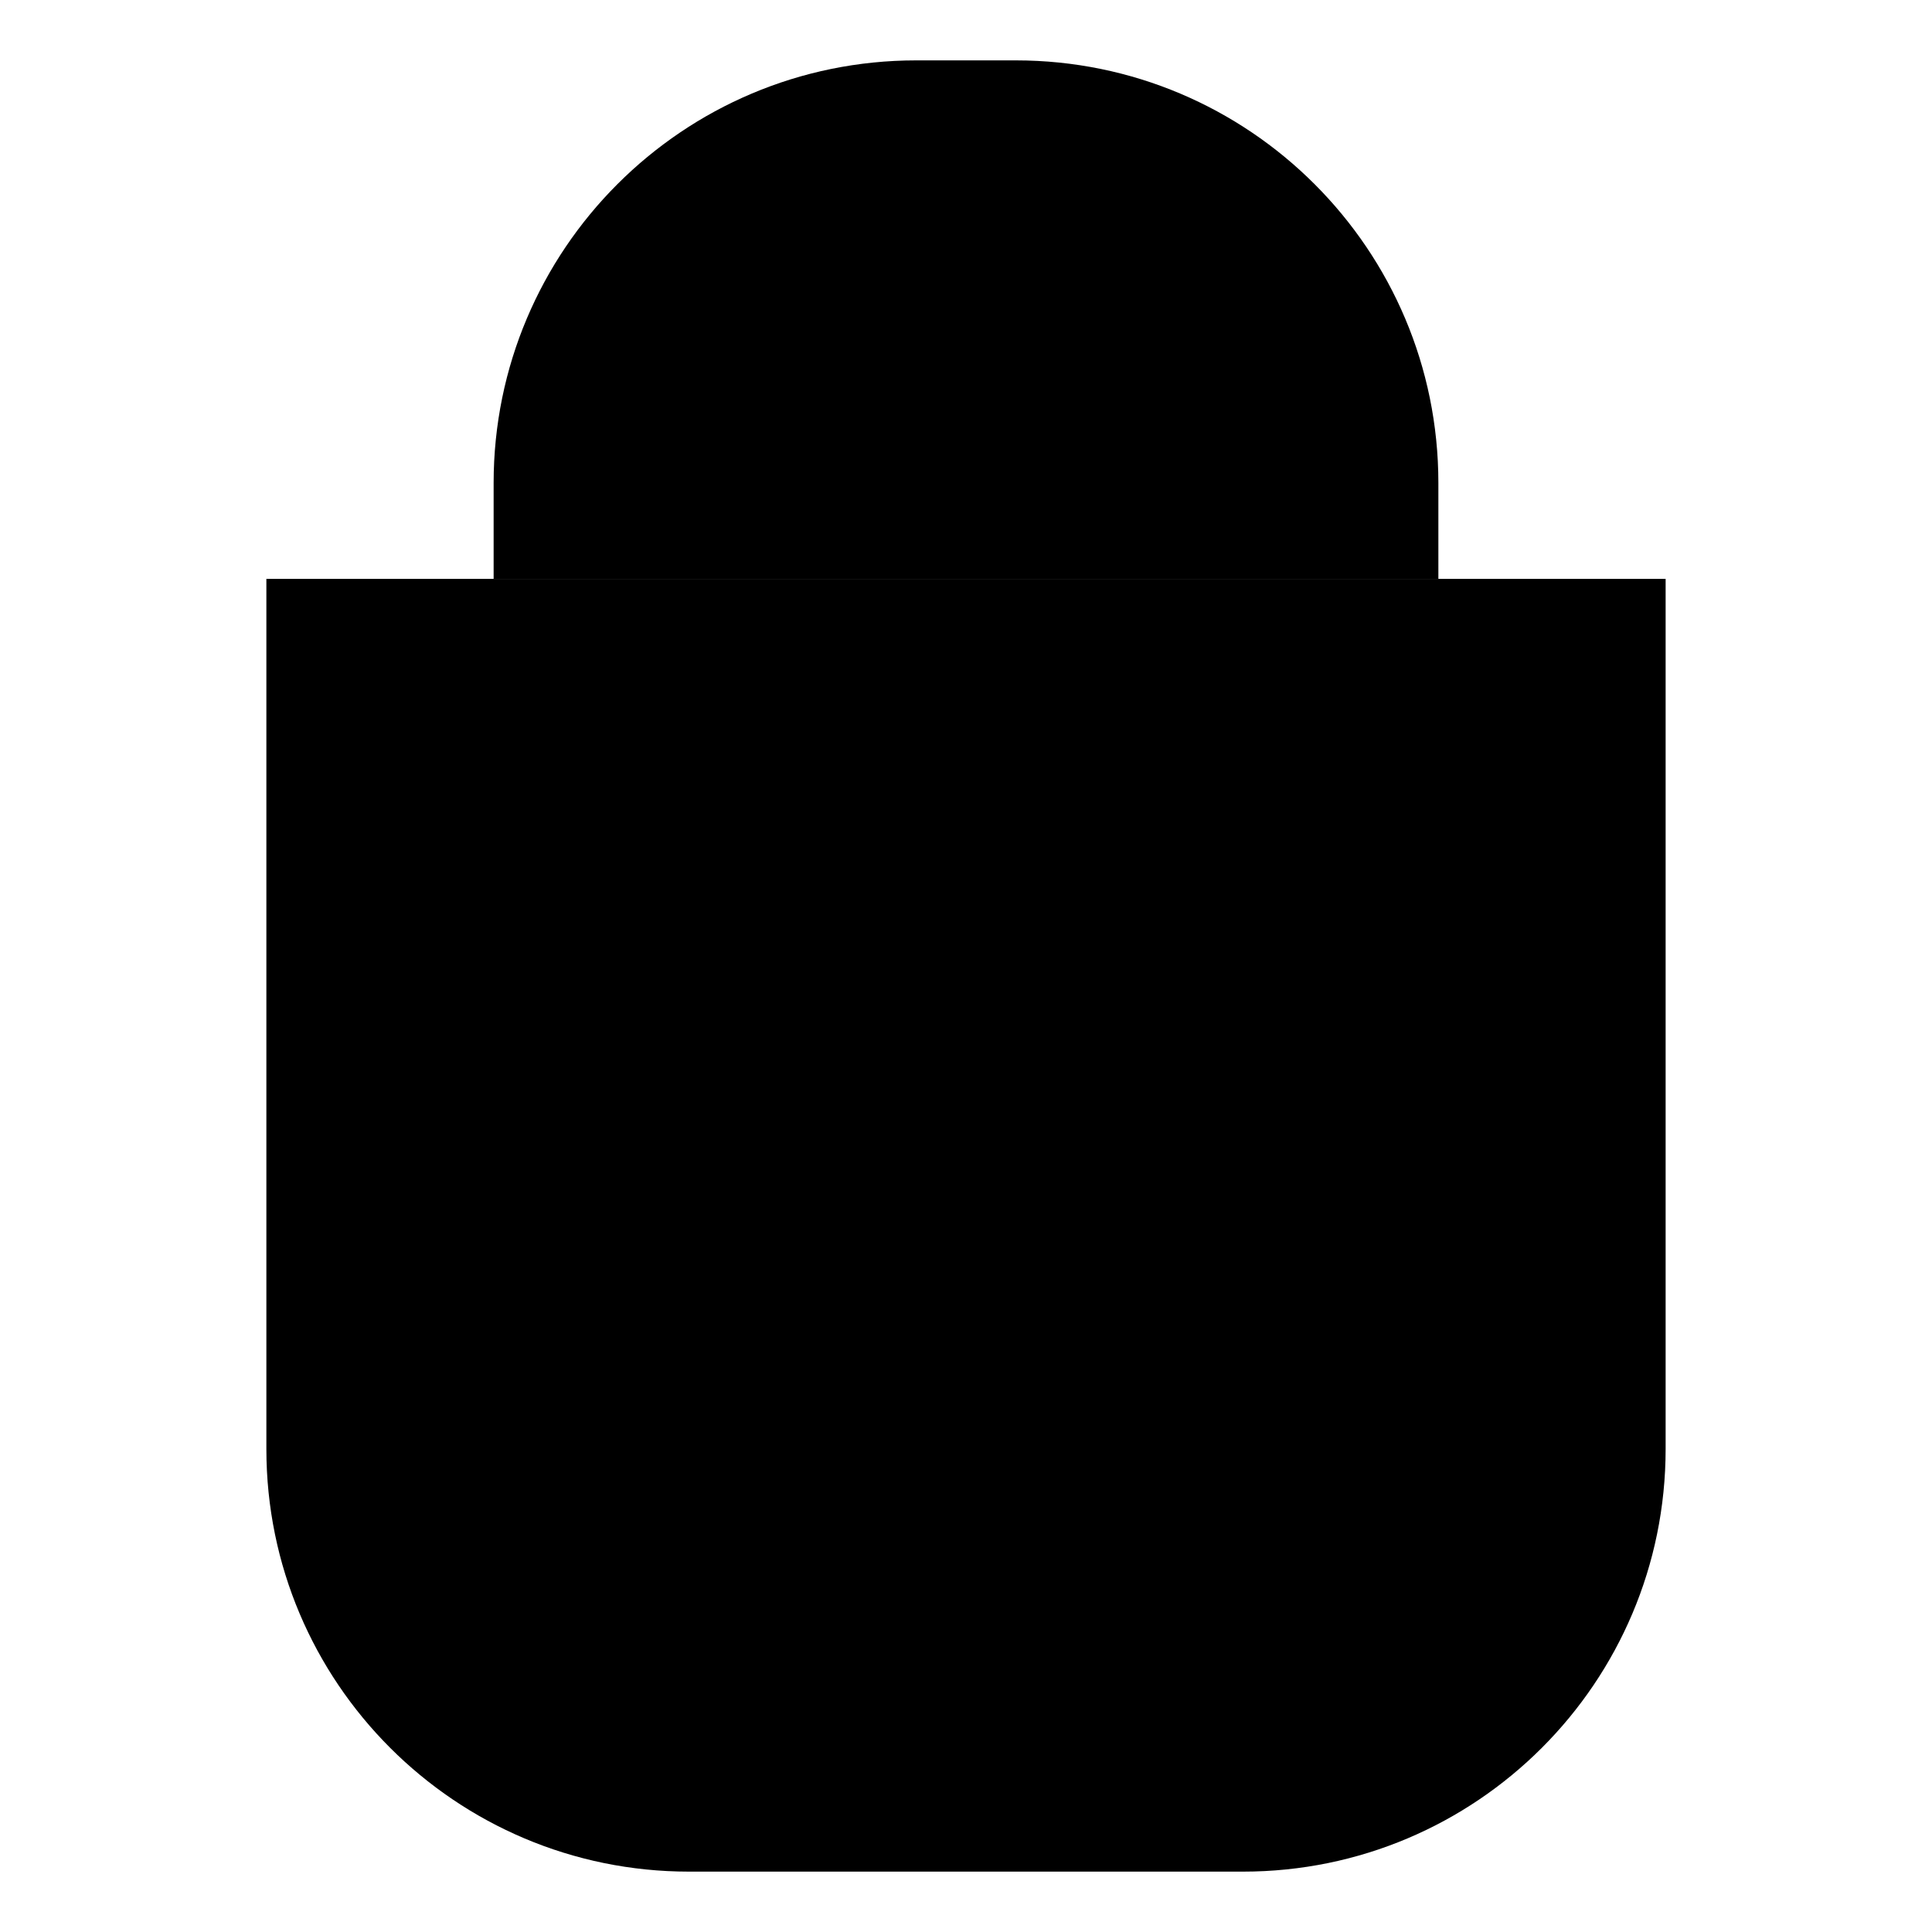
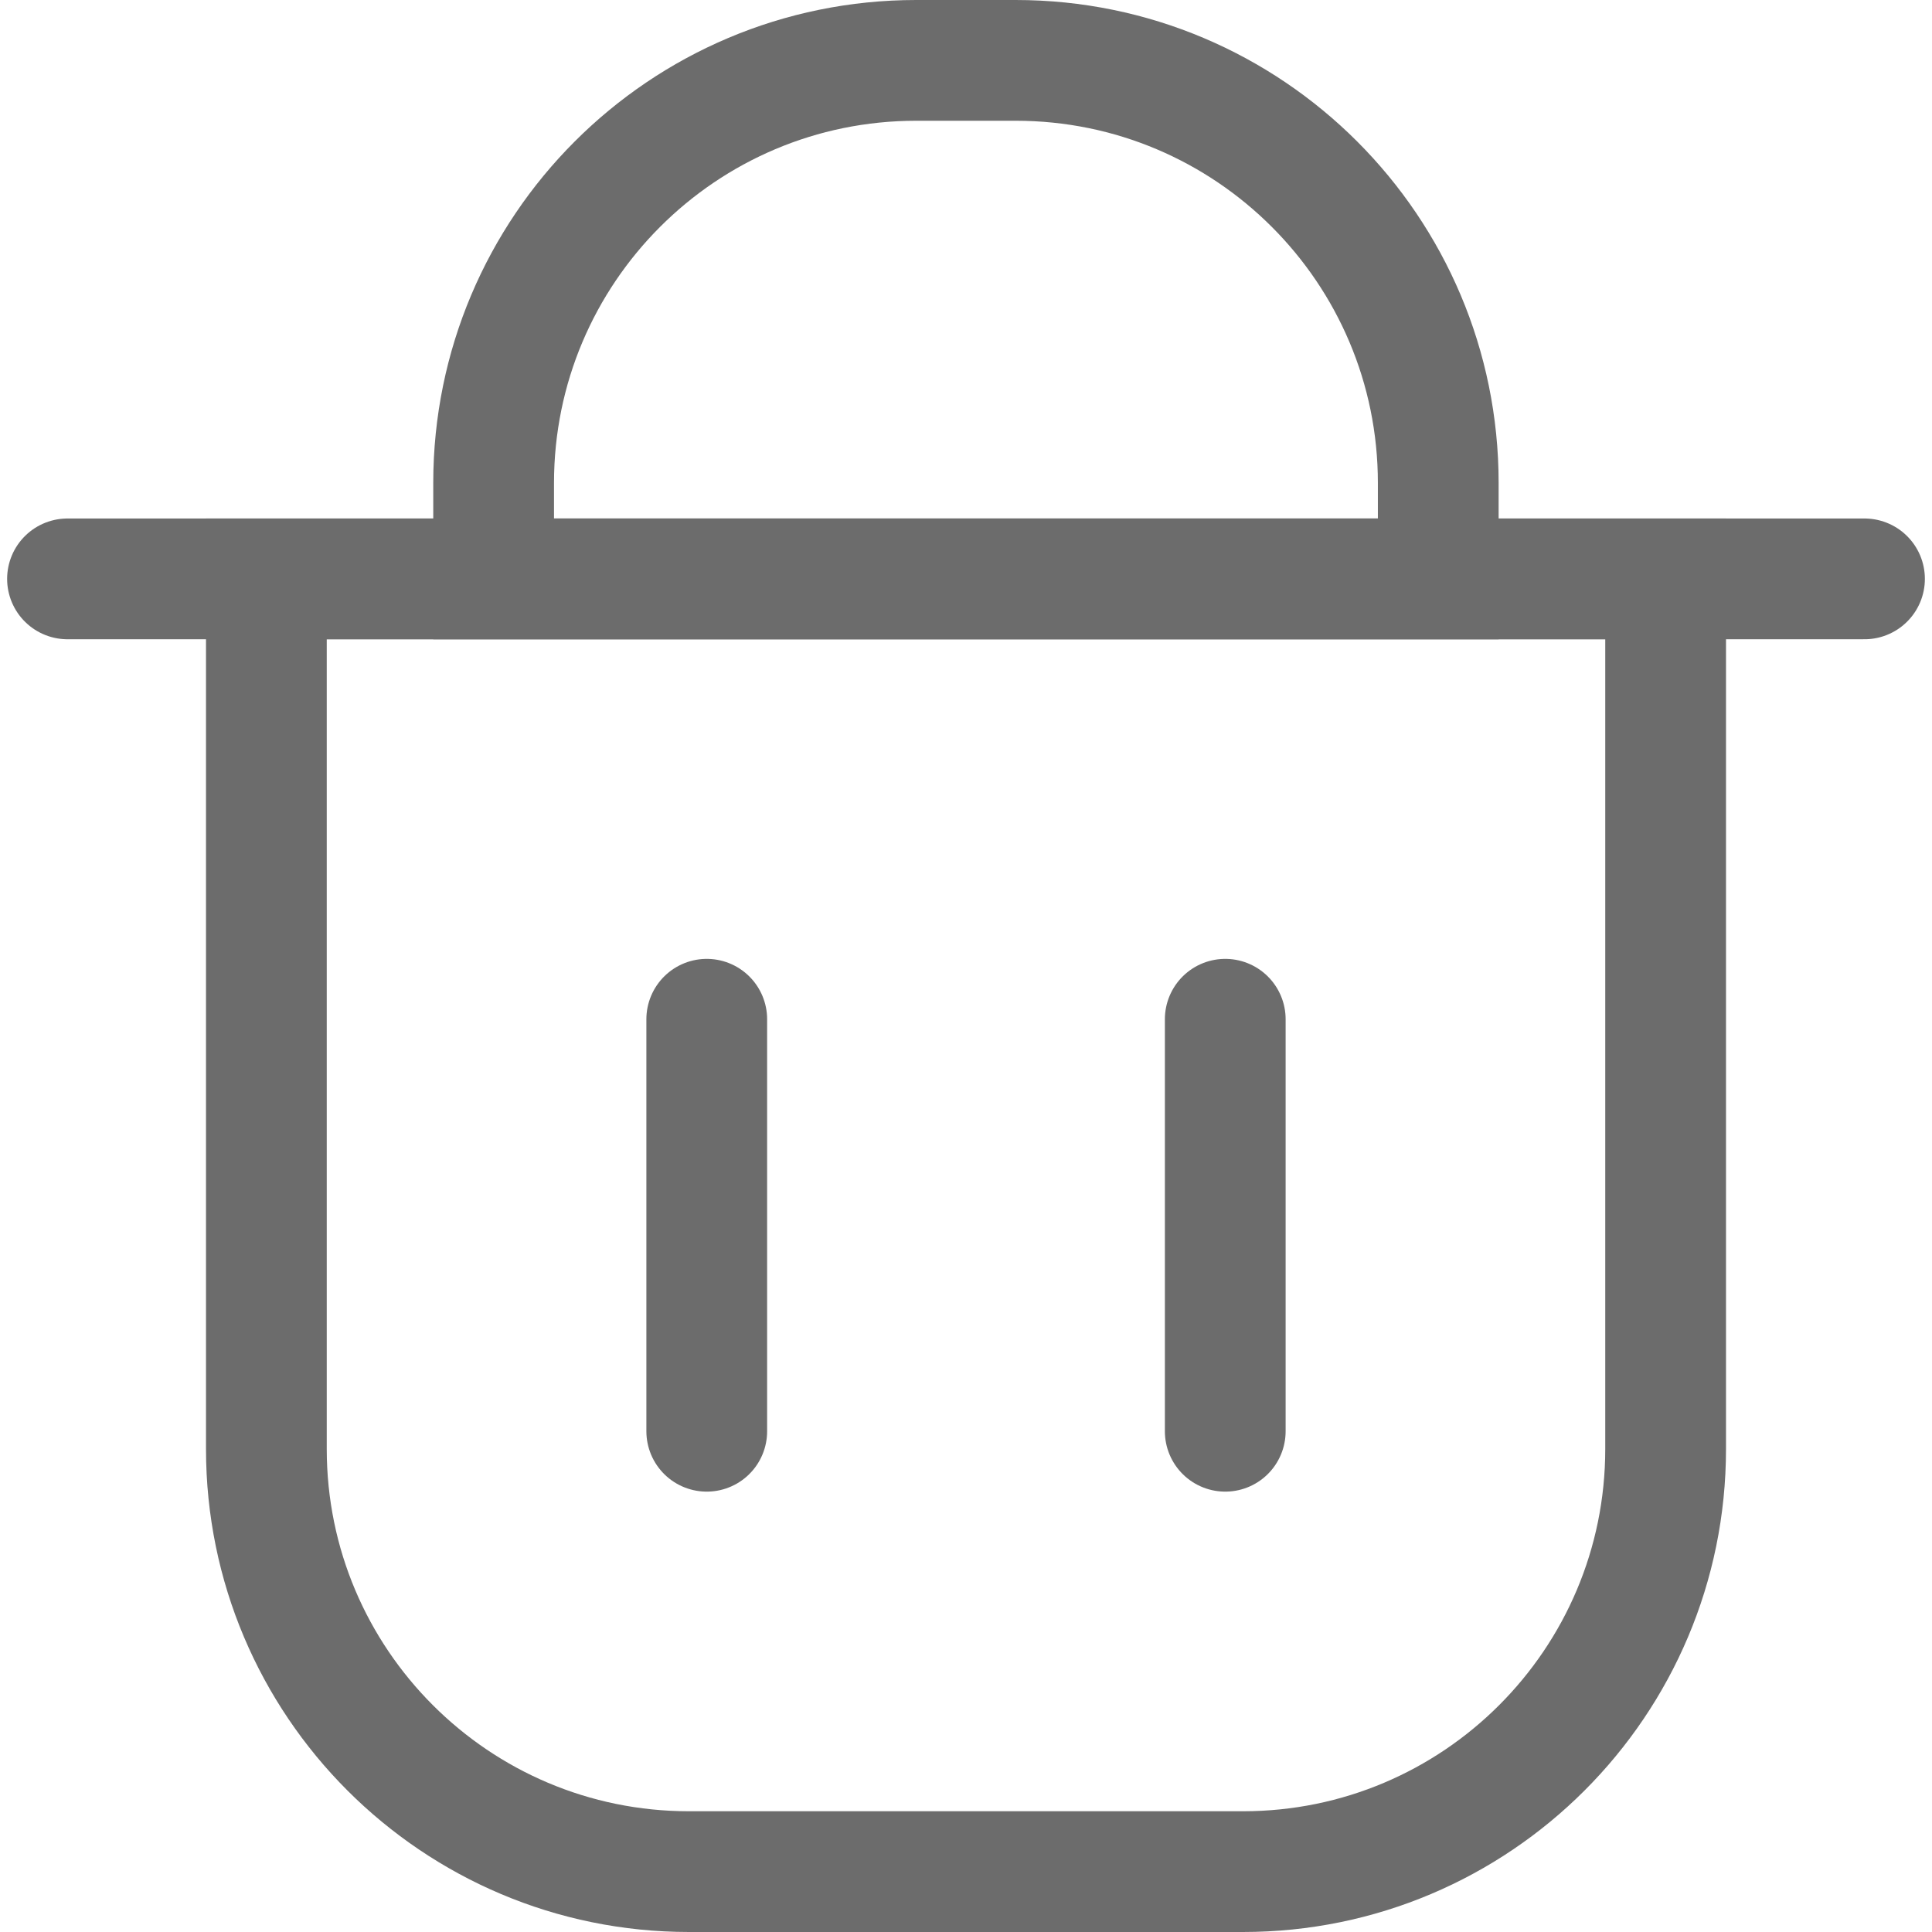
- <svg xmlns="http://www.w3.org/2000/svg" width="16" height="16" viewBox="0 0 16 16">
-   <path d="M2.706 4.794H2.206V5.294V12C2.206 13.933 3.773 15.5 5.706 15.5H10.294C12.227 15.5 13.794 13.933 13.794 12V5.294V4.794H13.294H2.706Z" />
-   <path d="M4.088 4.794H11.912V4C11.912 2.067 10.345 0.5 8.412 0.5H7.588C5.655 0.5 4.088 2.067 4.088 4V4.794Z" />
-   <line x1="0.559" y1="4.794" x2="15.441" y2="4.794" stroke-linecap="round" />
-   <line x1="5.853" y1="8.441" x2="5.853" y2="11.853" stroke-linecap="round" />
-   <line x1="10.147" y1="11.853" x2="10.147" y2="8.441" stroke-linecap="round" />
+ <svg xmlns="http://www.w3.org/2000/svg" width="16" height="16" viewBox="0 0 16 16" fill="none">
+   <path d="M2.706 4.794H2.206V5.294V12C2.206 13.933 3.773 15.5 5.706 15.5H10.294C12.227 15.5 13.794 13.933 13.794 12V5.294V4.794H13.294H2.706Z" stroke="#6C6C6C" />
+   <path d="M4.088 4.794H11.911V4C11.911 2.067 10.344 0.5 8.411 0.5H7.588C5.655 0.5 4.088 2.067 4.088 4V4.794Z" stroke="#6C6C6C" />
+   <line x1="0.559" y1="4.794" x2="15.441" y2="4.794" stroke="#6C6C6C" stroke-linecap="round" />
+   <line x1="5.853" y1="8.441" x2="5.853" y2="11.853" stroke="#6C6C6C" stroke-linecap="round" />
+   <line x1="10.147" y1="11.853" x2="10.147" y2="8.441" stroke="#6C6C6C" stroke-linecap="round" />
</svg>
